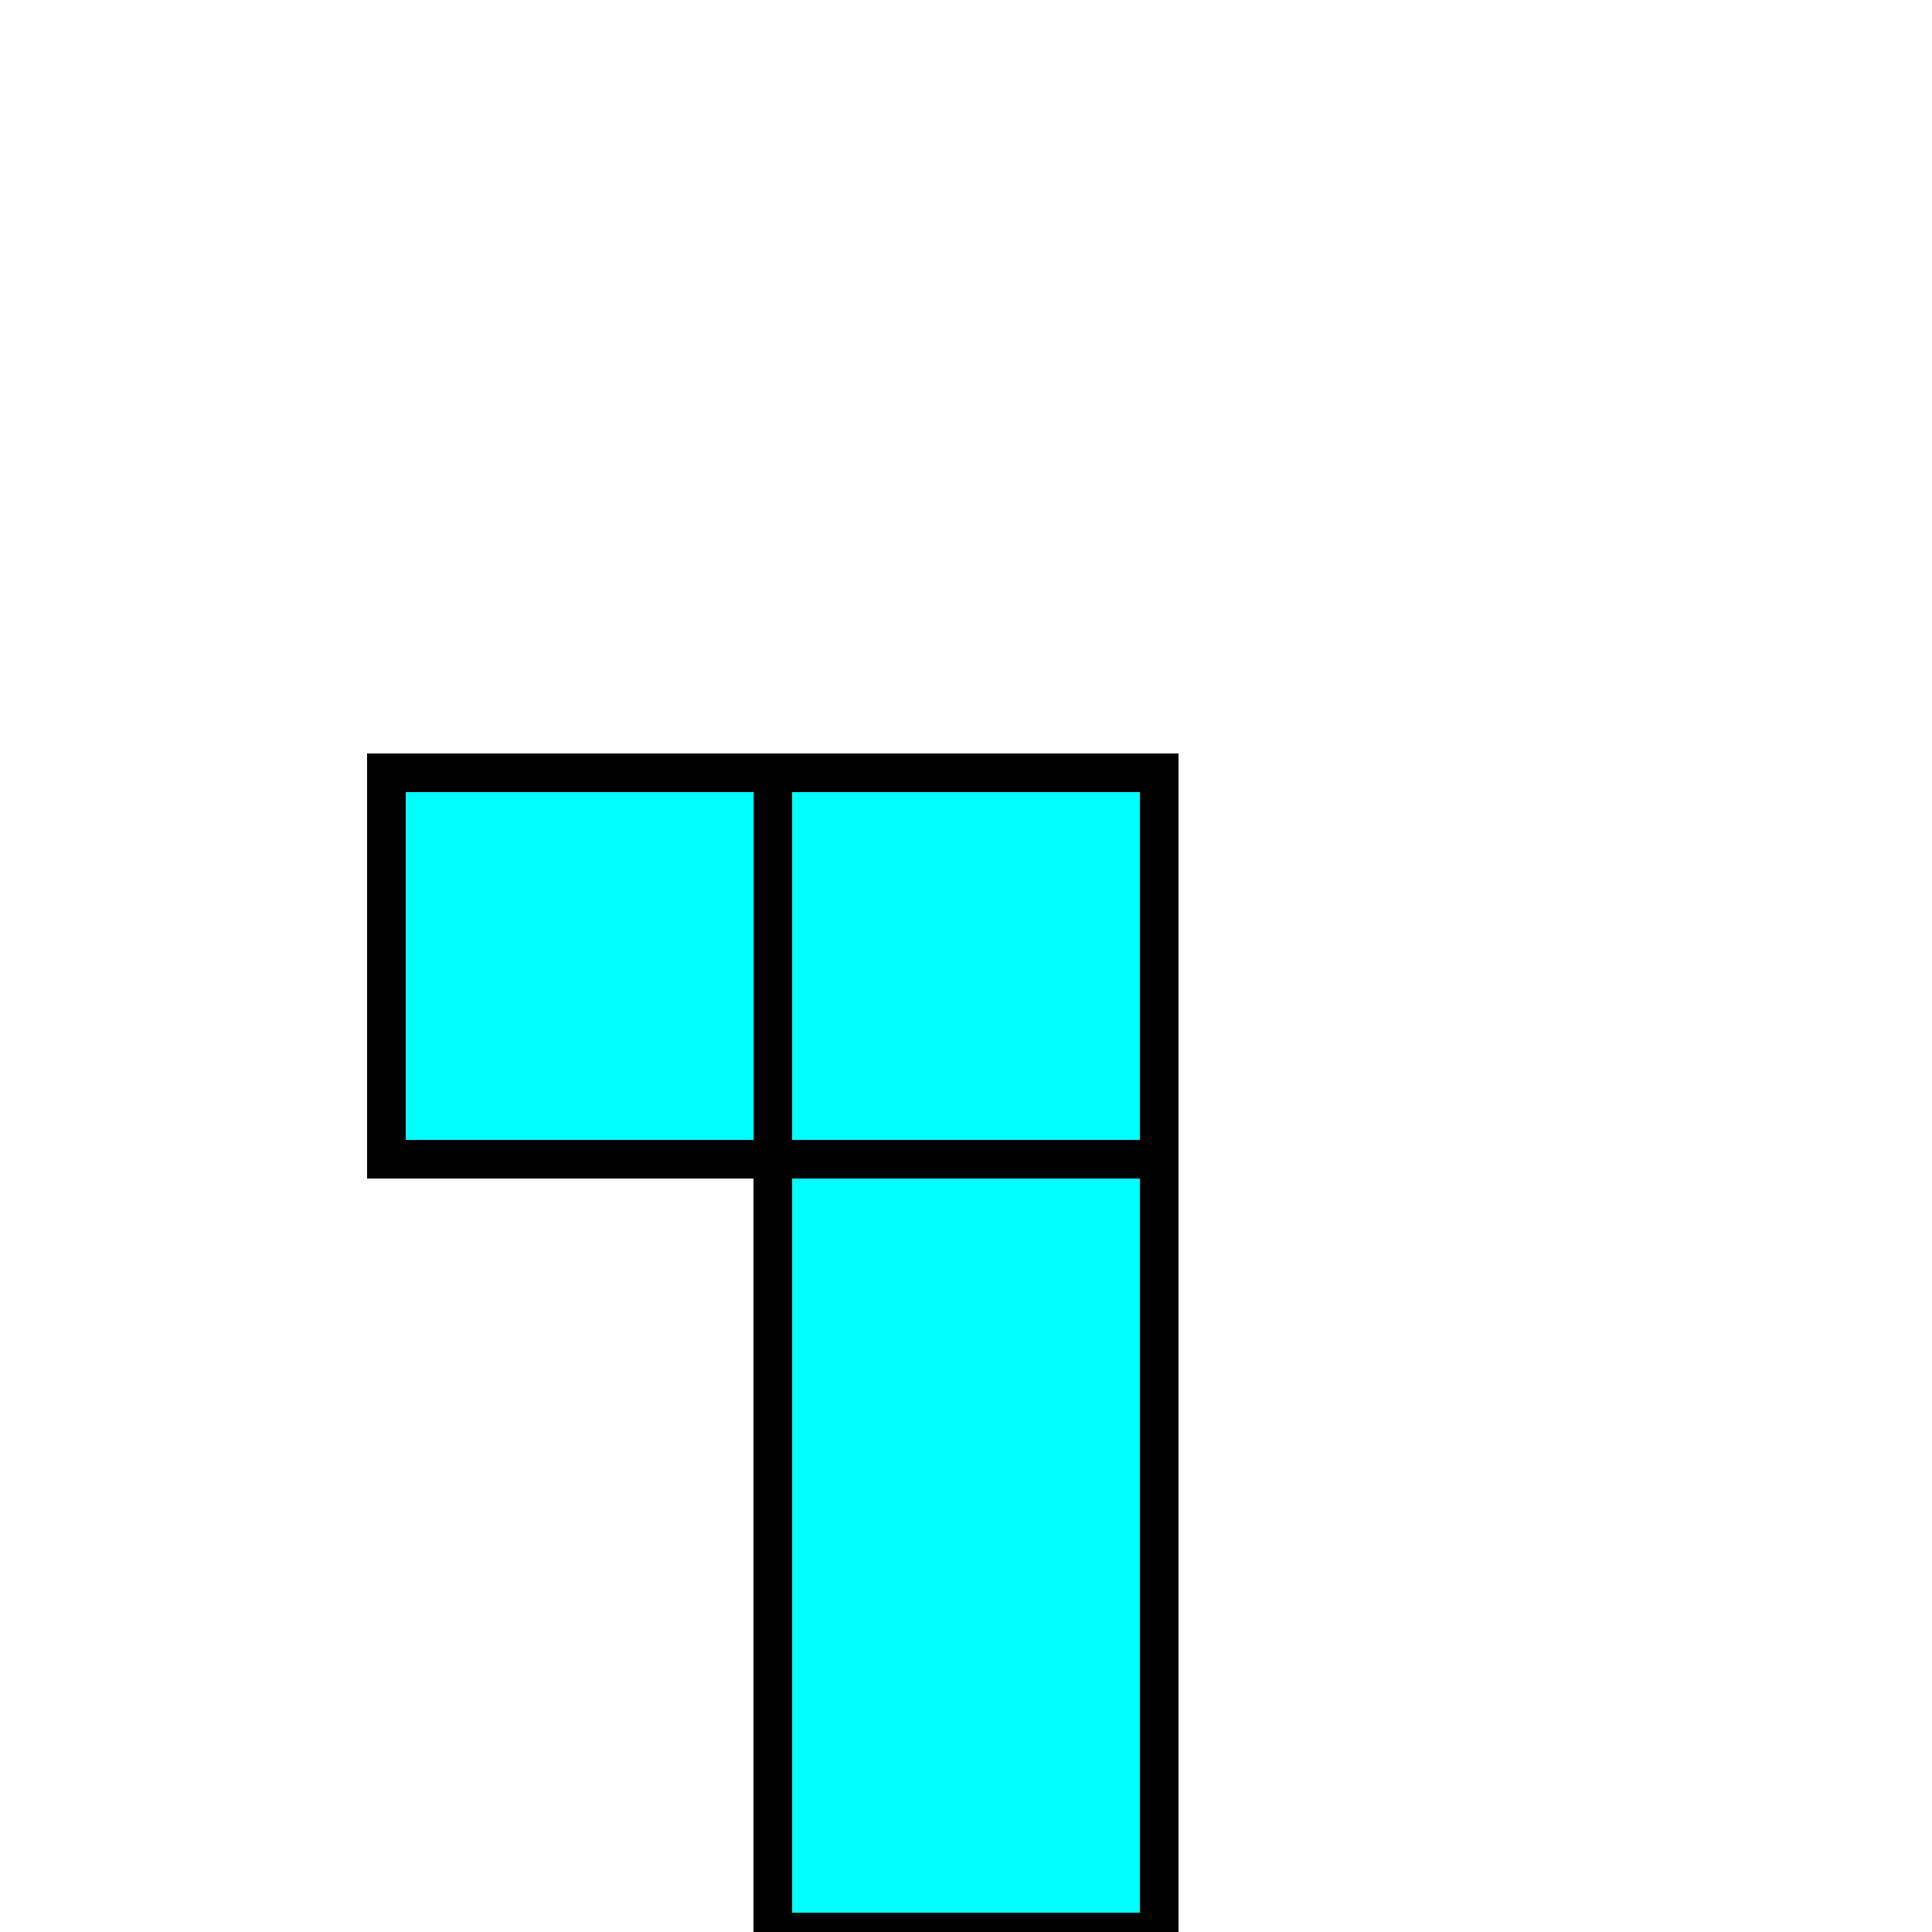
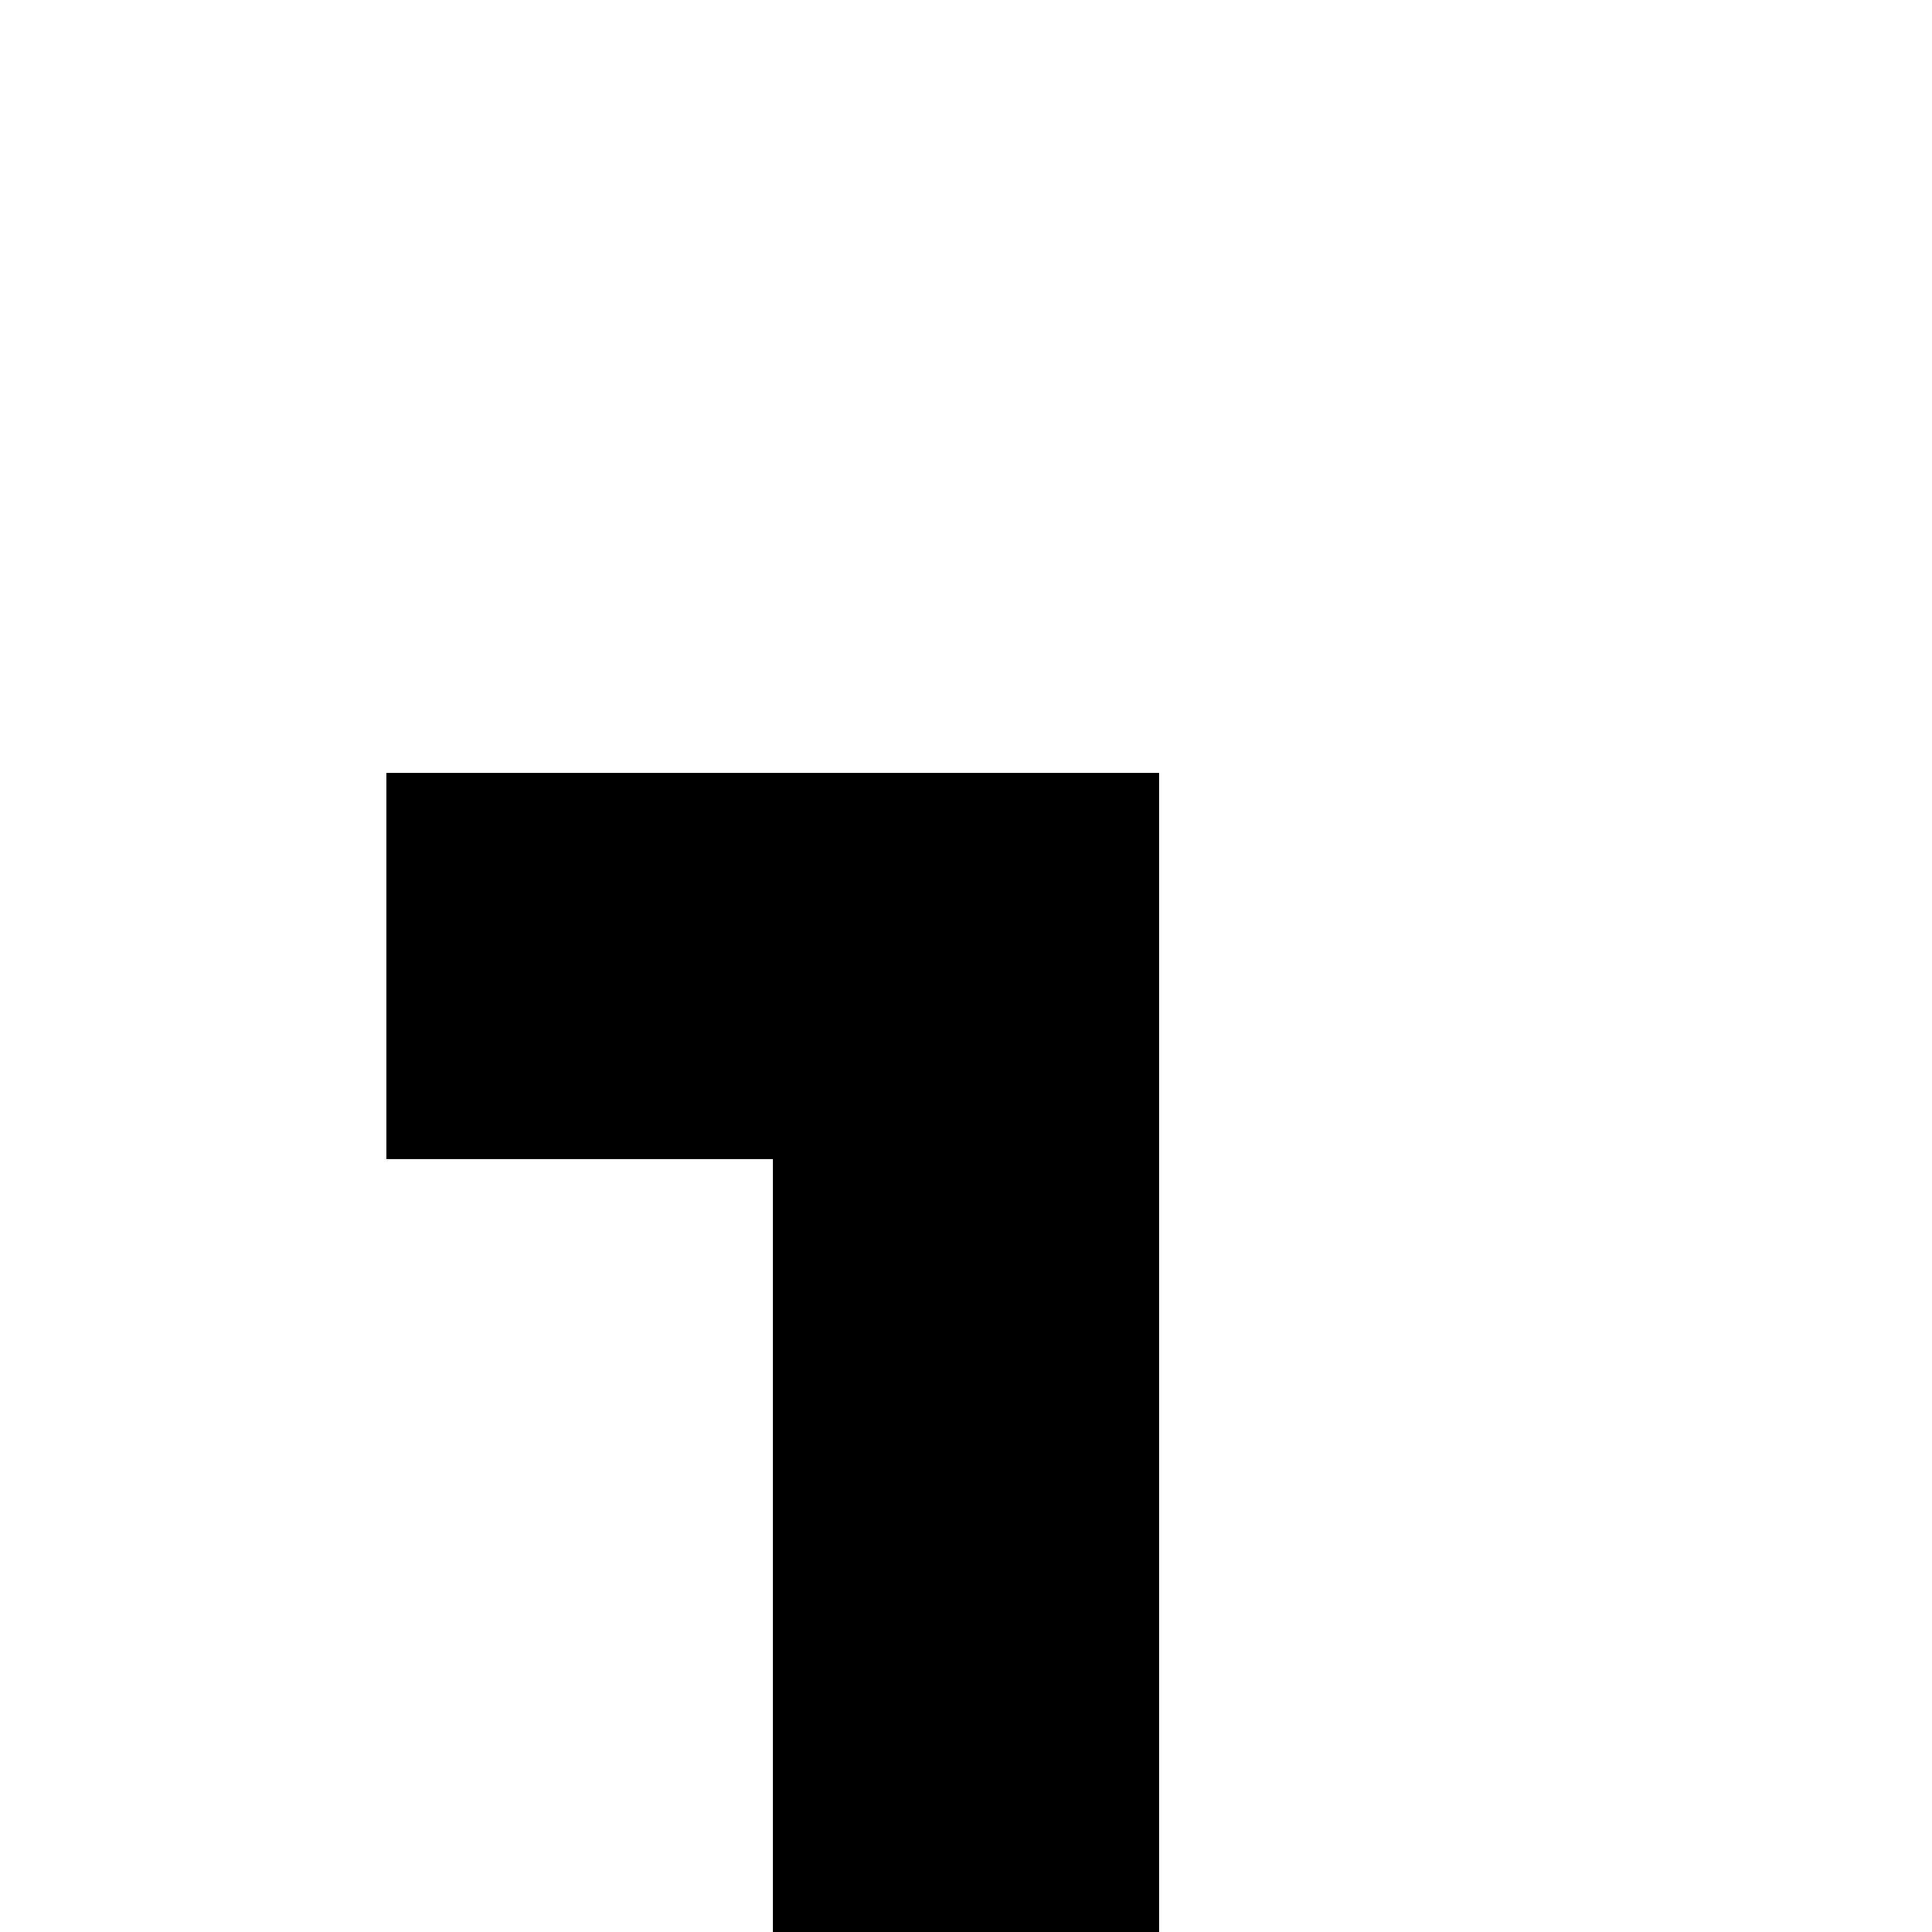
<svg xmlns="http://www.w3.org/2000/svg" version="1.1" id="Layer_1" x="0px" y="0px" viewBox="0 0 100 100" style="enable-background:new 0 0 100 100;" xml:space="preserve">
  <rect x="0" y="0" width="100" height="100" fill="none" />
-   <rect x="40" y="40" width="20" height="20" stroke="black" stroke-width="2" fill="#00FFFF" />
-   <rect x="20" y="40" width="20" height="20" stroke="black" stroke-width="2" fill="#00FFFF" />
-   <rect x="40" y="60" width="20" height="40" stroke="black" stroke-width="2" fill="#00FFFF" />
+   <polygon points="20,40 60,40 60,100 40,100 40,60 20,60" fill="#000000" />
</svg>
